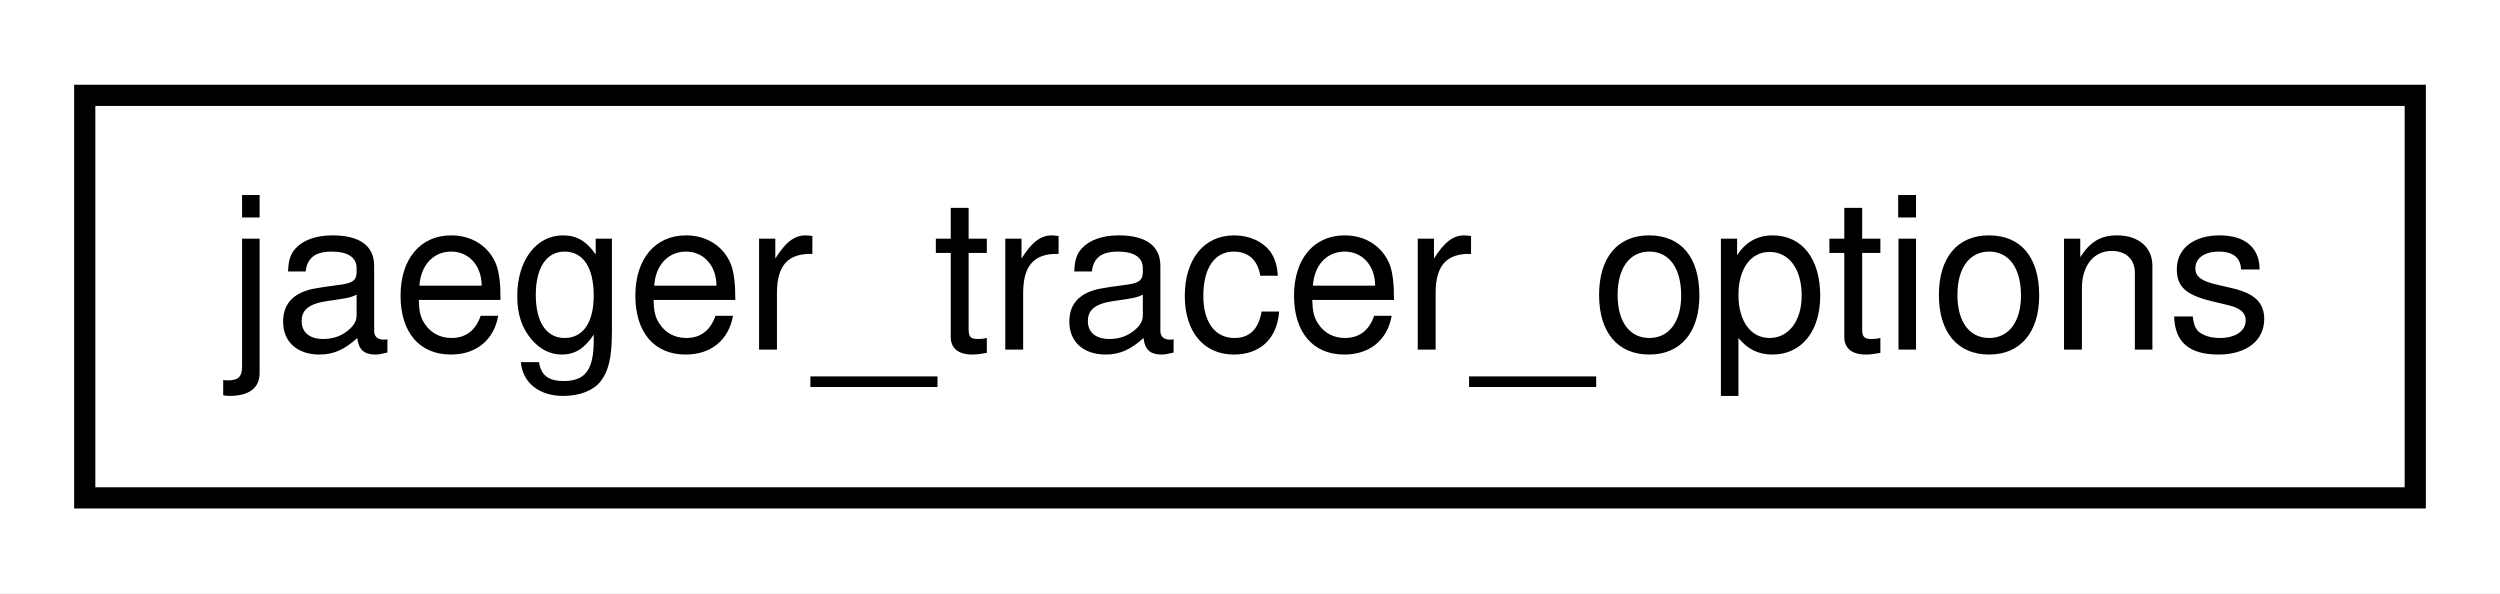
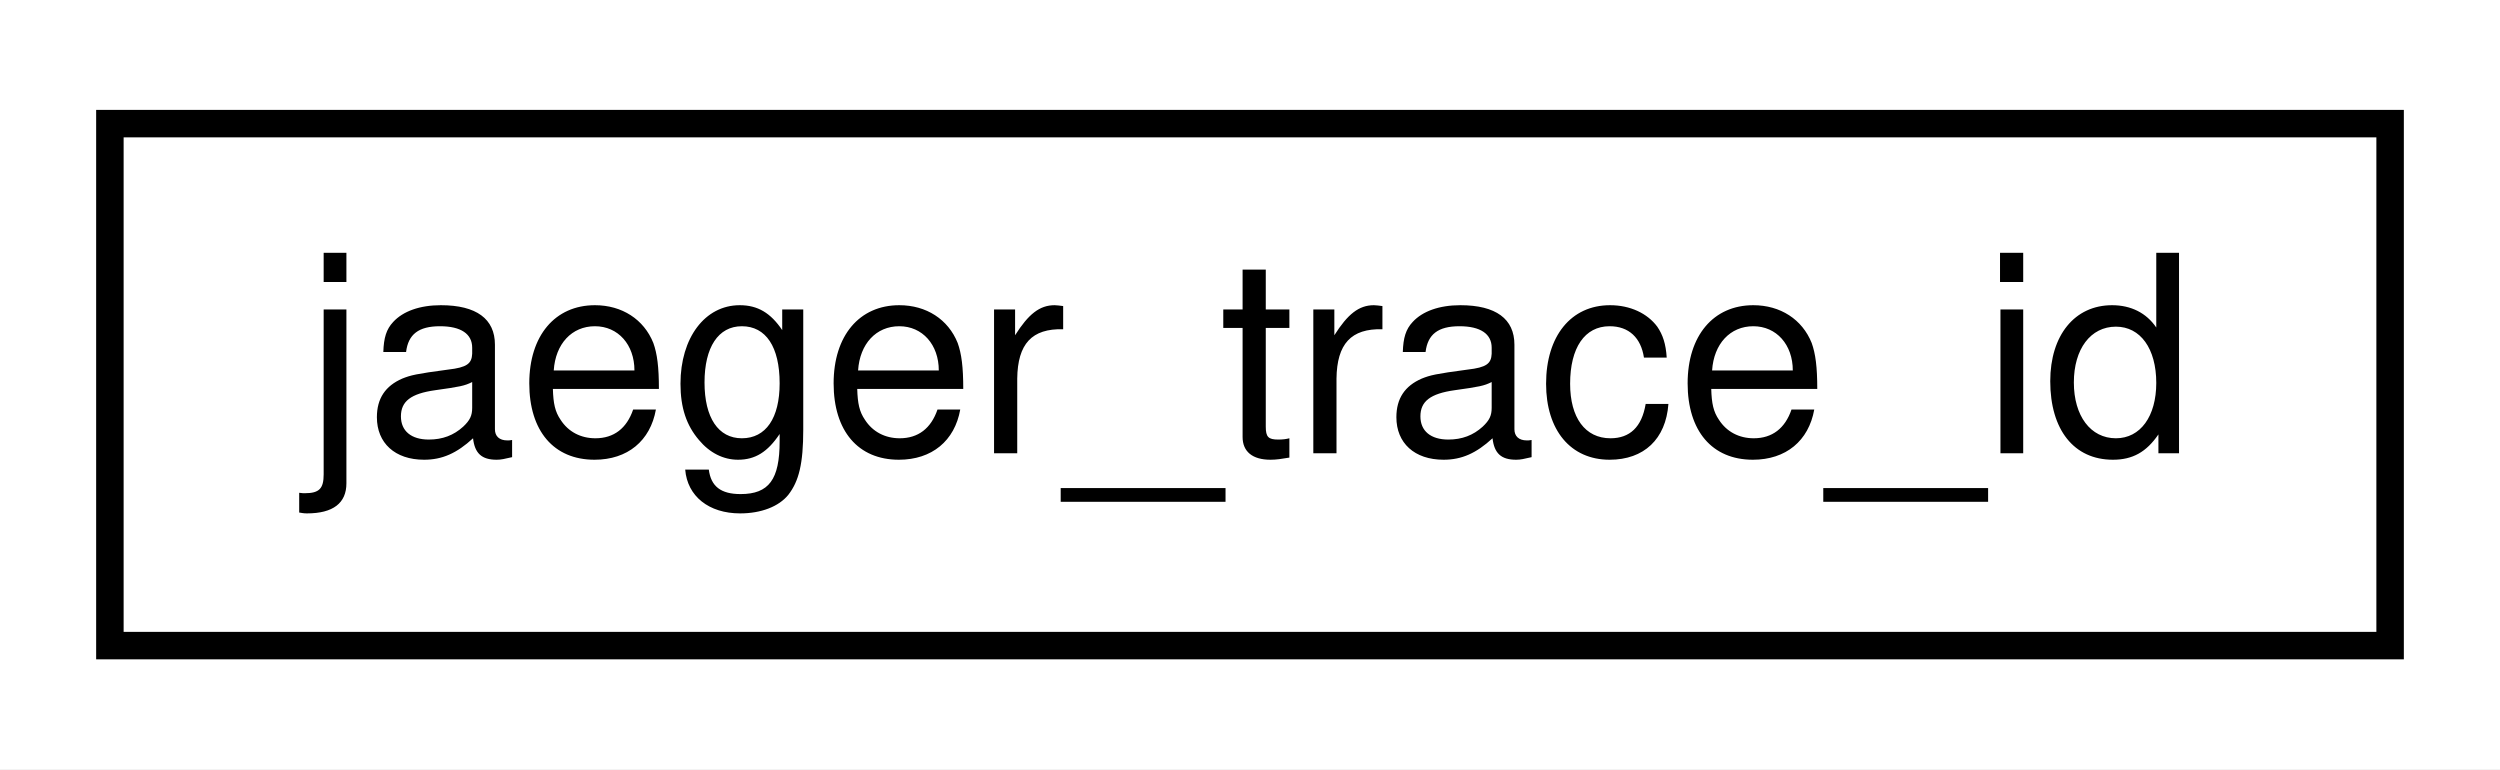
- <svg xmlns="http://www.w3.org/2000/svg" xmlns:xlink="http://www.w3.org/1999/xlink" width="118pt" height="28pt" viewBox="0.00 0.00 118.00 28.00">
+ <svg xmlns="http://www.w3.org/2000/svg" xmlns:xlink="http://www.w3.org/1999/xlink" width="91pt" height="28pt" viewBox="0.00 0.00 91.00 28.00">
  <g id="graph0" class="graph" transform="scale(1 1) rotate(0) translate(4 24)">
-     <polygon fill="#ffffff" stroke="transparent" points="-4,4 -4,-24 114,-24 114,4 -4,4" />
+     <polygon fill="#ffffff" stroke="transparent" points="-4,4 -4,-24 87,-24 87,4 -4,4" />
    <g id="node1" class="node">
      <g id="a_node1">
-         <a xlink:href="structjaeger__tracer__options.html" target="_top" xlink:title="Options that can be used to customize the tracer. ">
-           <polygon fill="#ffffff" stroke="#000000" points="0,-.5 0,-19.5 110,-19.5 110,-.5 0,-.5" />
-           <text text-anchor="middle" x="55" y="-7.5" font-family="Helvetica,sans-Serif" font-size="10.00" fill="#000000">jaeger_tracer_options</text>
+         <a xlink:href="structjaeger__trace__id.html" target="_top" xlink:title="128 bit unique ID for a given trace. ">
+           <polygon fill="#ffffff" stroke="#000000" points="0,-.5 0,-19.5 83,-19.5 83,-.5 0,-.5" />
+           <text text-anchor="middle" x="41.5" y="-7.5" font-family="Helvetica,sans-Serif" font-size="10.00" fill="#000000">jaeger_trace_id</text>
        </a>
      </g>
    </g>
  </g>
</svg>
